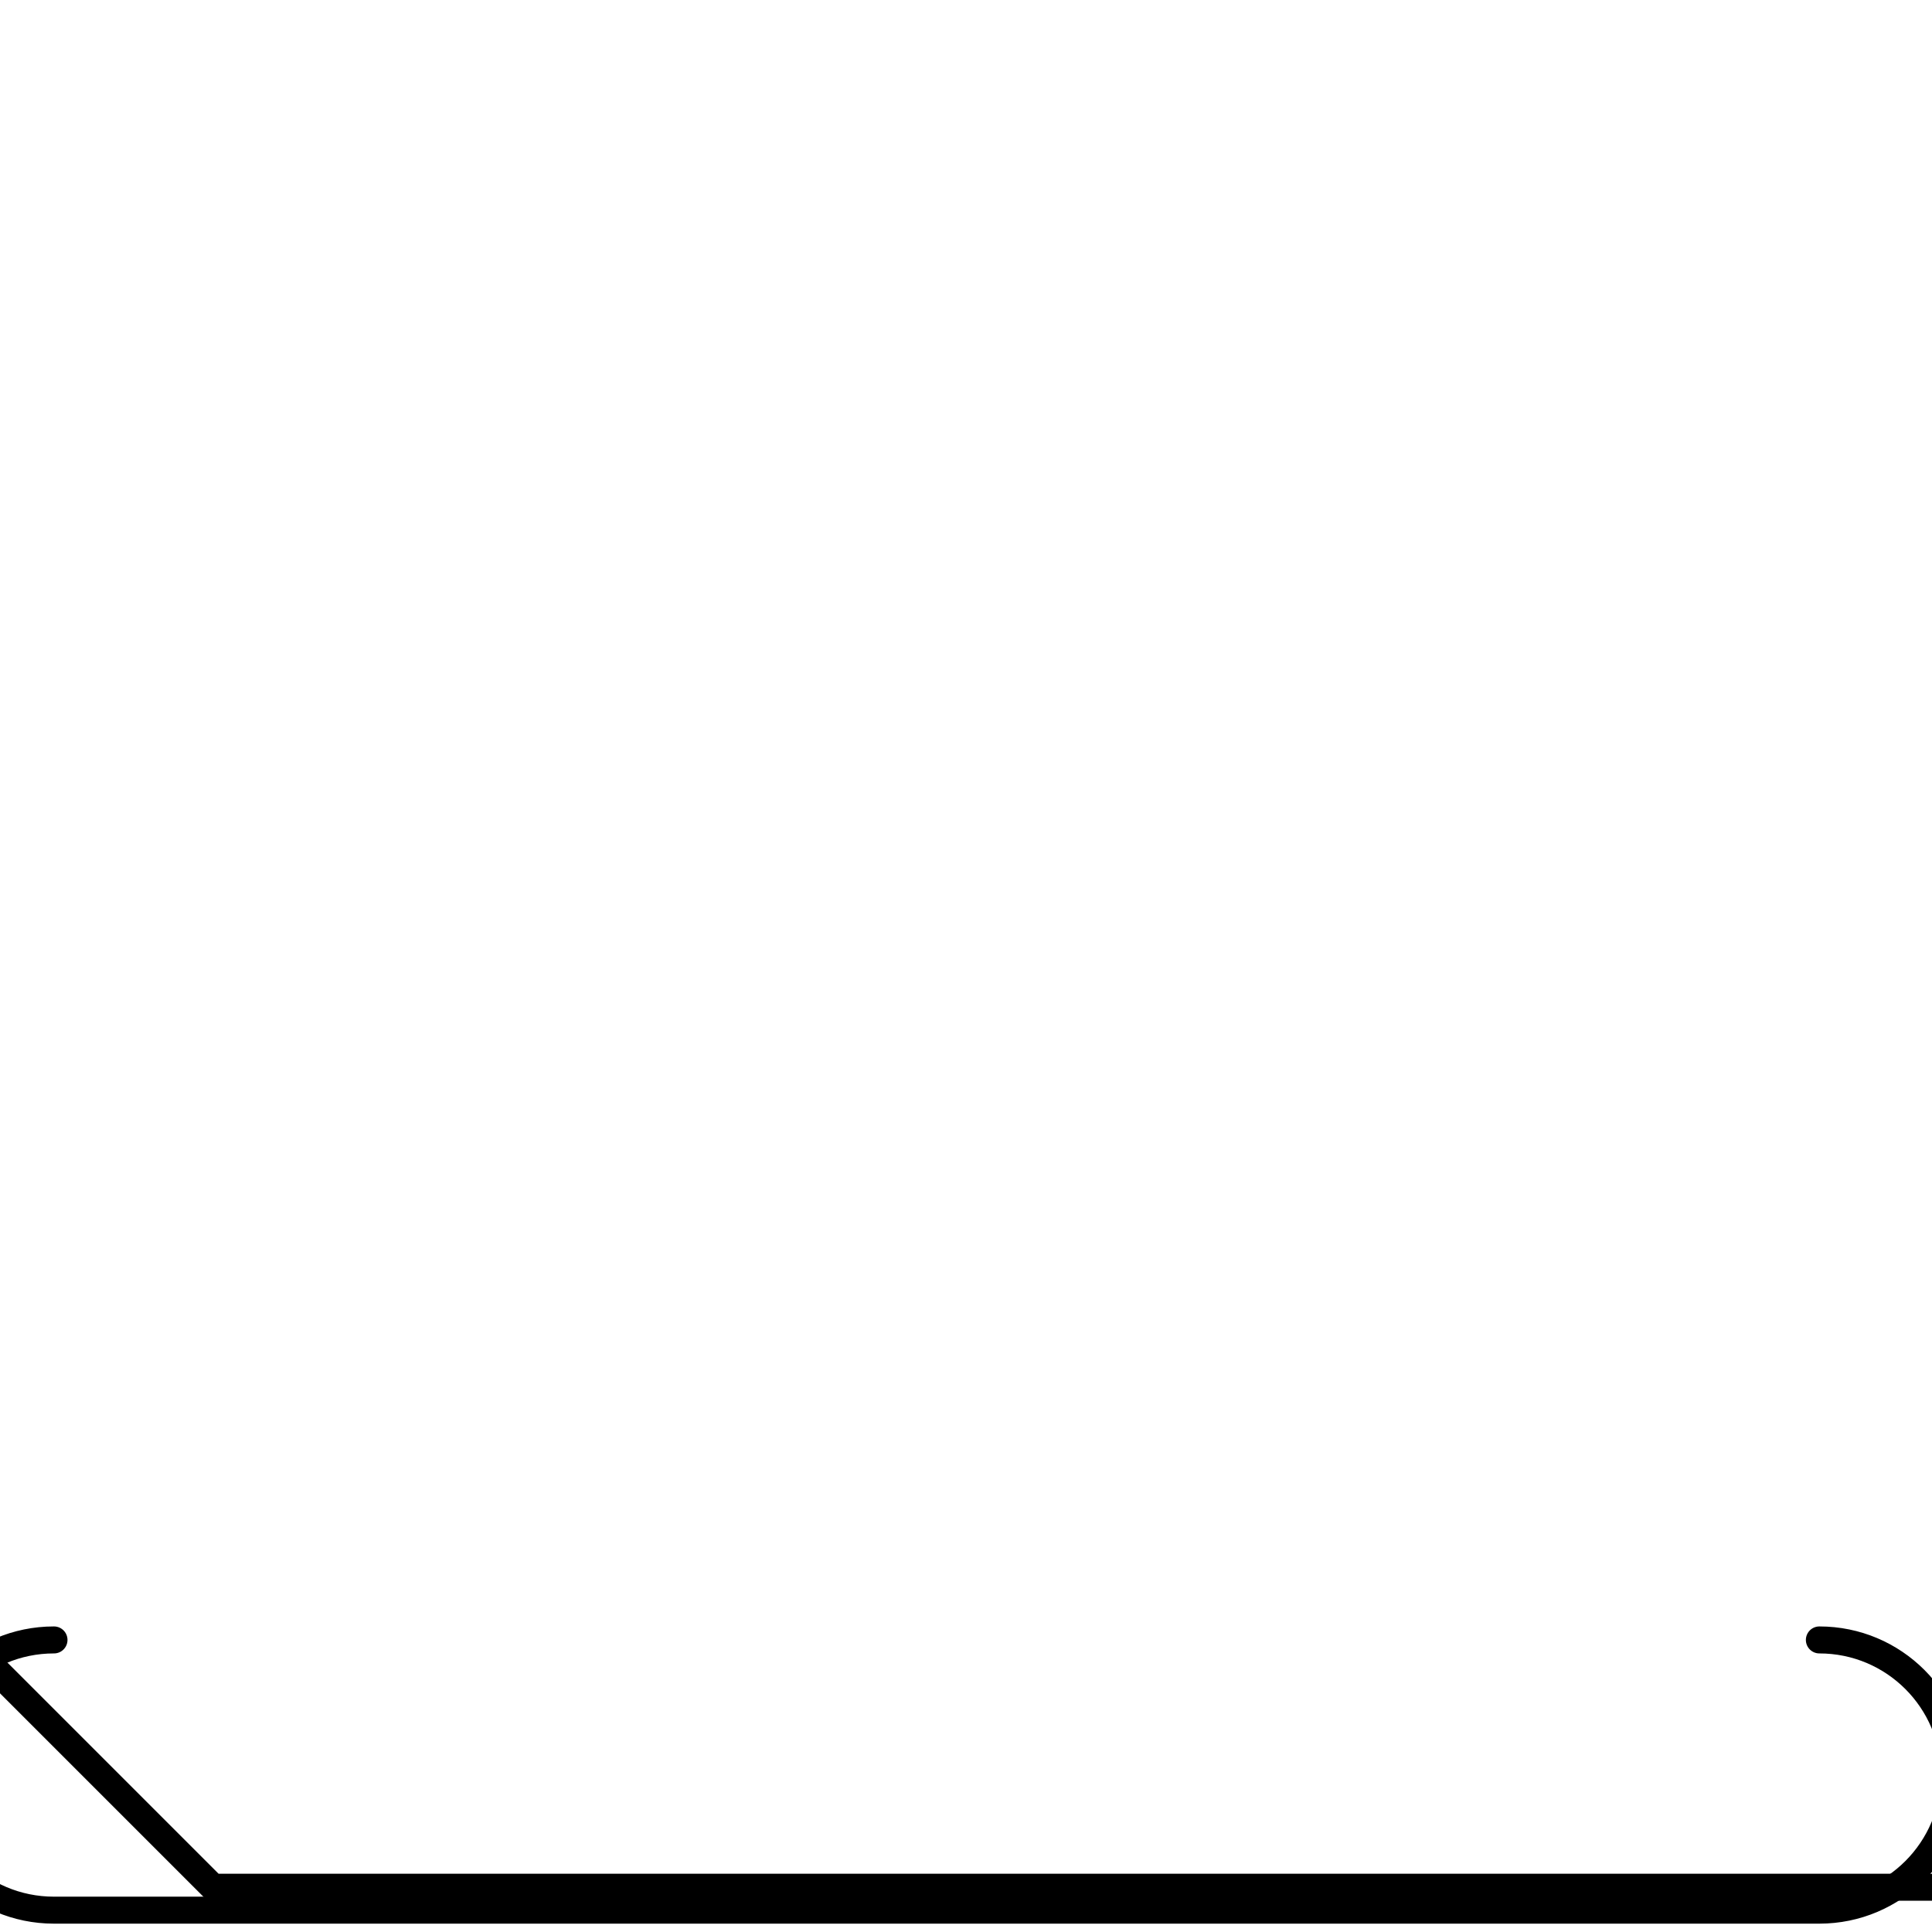
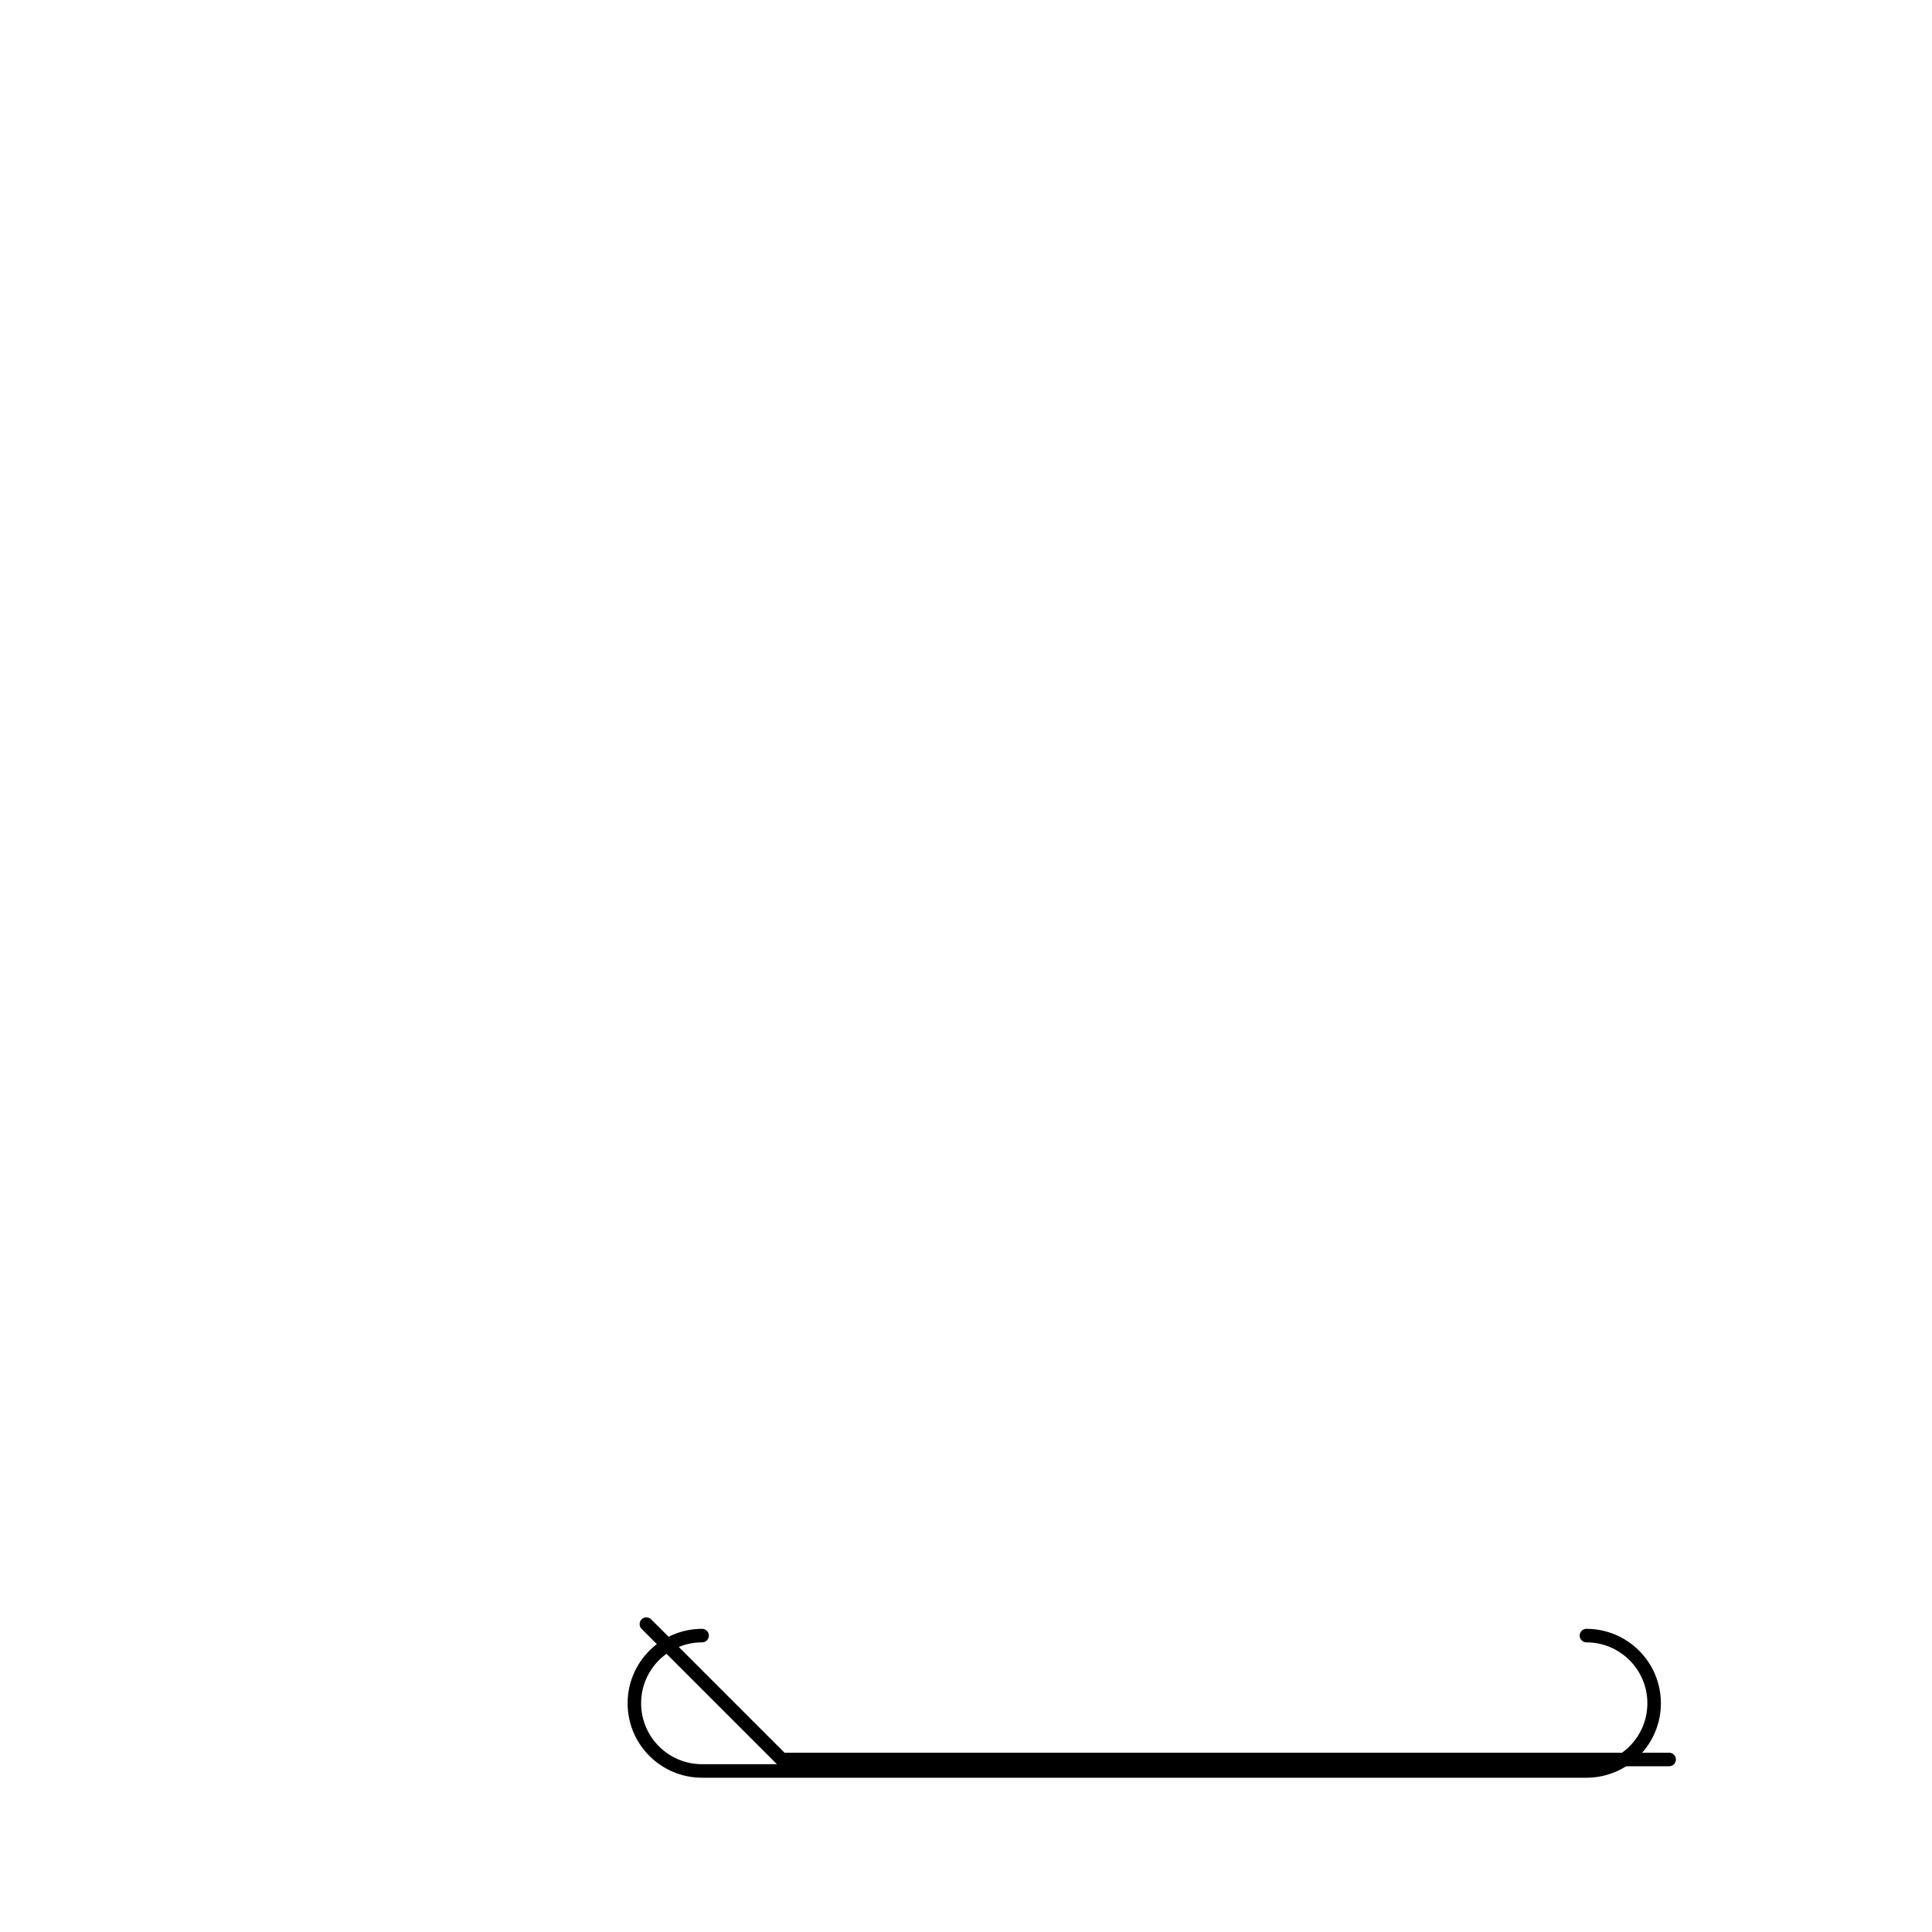
- <svg xmlns="http://www.w3.org/2000/svg" version="1.1" width="120" height="120" viewBox="0 0 120 120">
+ <svg xmlns="http://www.w3.org/2000/svg" version="1.1" width="120" height="120" viewBox="-83.70 -100.94 239.55 239.55">
  <g transform="translate(-42.71806,-72.58585) scale(0.3351955,0.3351955)">
    <g>
      <g id="141">
        <polyline fill="none" points="   116.836,516.177 166.909,566.25 495.164,566.25  " stroke="#000000" stroke-linecap="round" stroke-linejoin="round" stroke-miterlimit="10" stroke-width="5" />
      </g>
      <g id="142">
        <path d="   M464.571,520.428c13.827,0,25.036,11.209,25.036,25.036S478.398,570.5,464.571,570.5c-0.007,0-0.015,0-0.021,0h0.021H137.429   c-13.827,0-25.037-11.209-25.037-25.036s11.209-25.036,25.037-25.036c0.007,0,0.013,0,0.02,0" fill="none" stroke="#000000" stroke-linecap="round" stroke-linejoin="round" stroke-miterlimit="10" stroke-width="5" />
      </g>
    </g>
  </g>
</svg>
